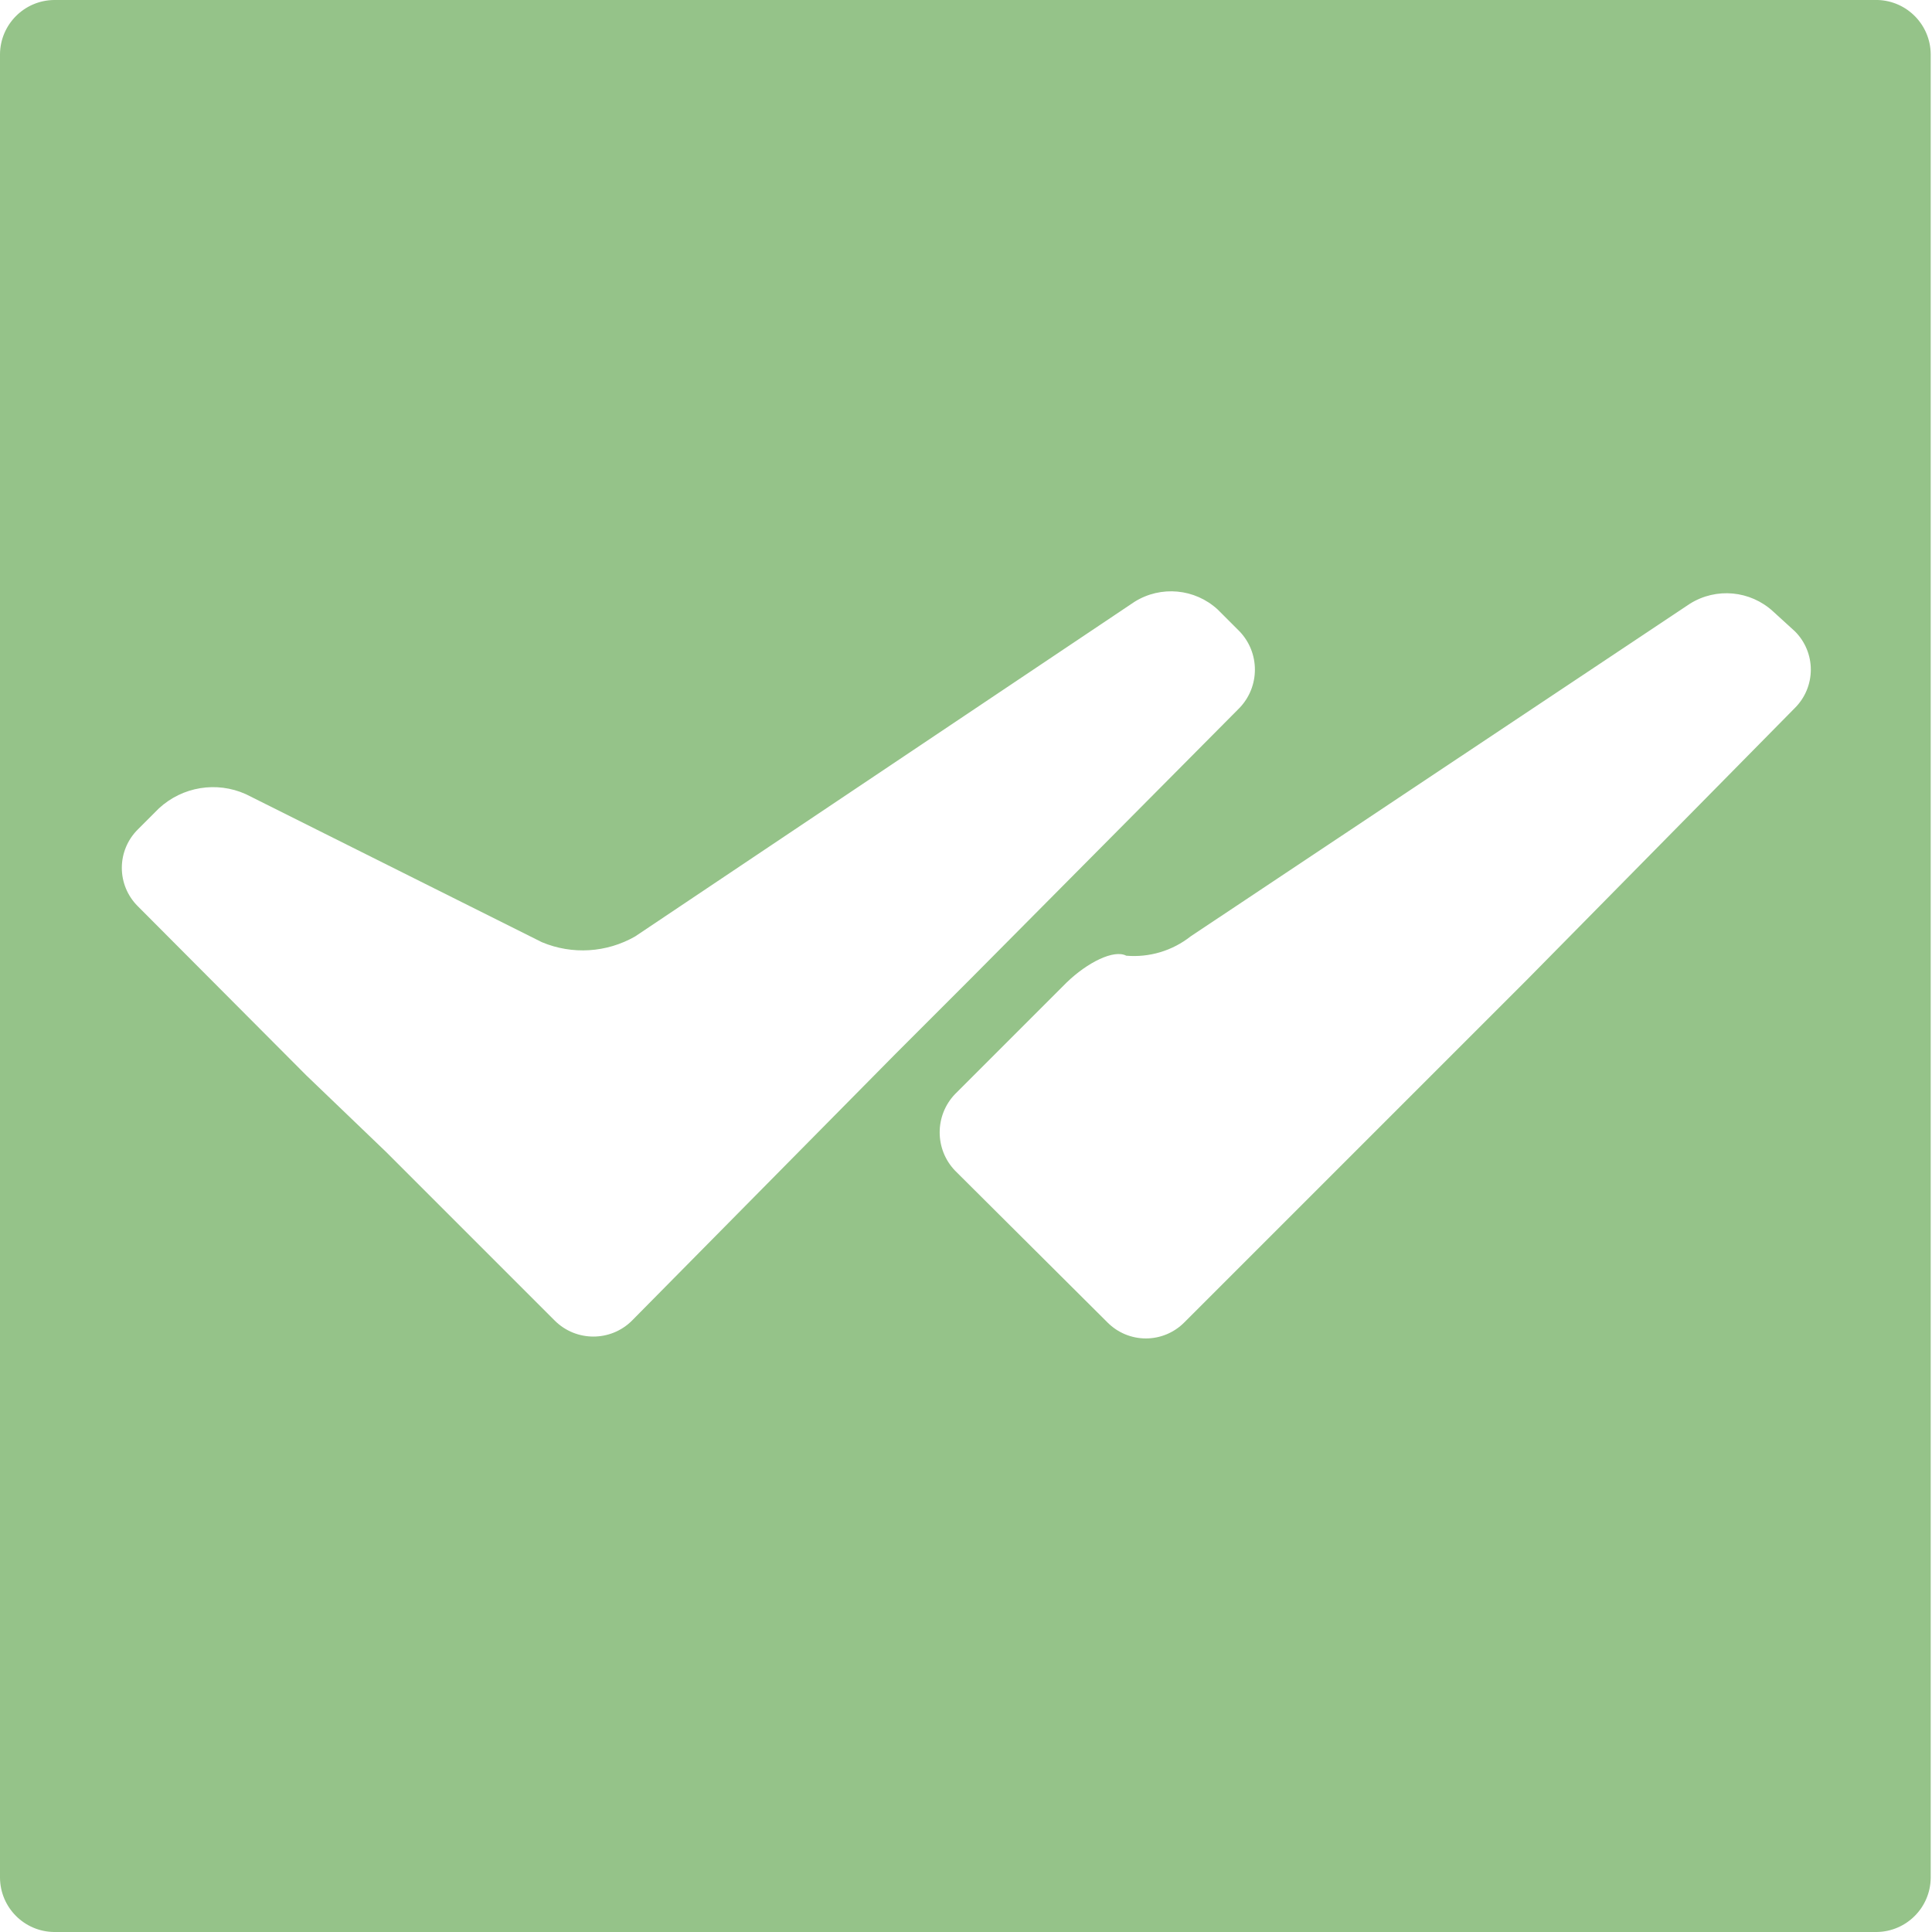
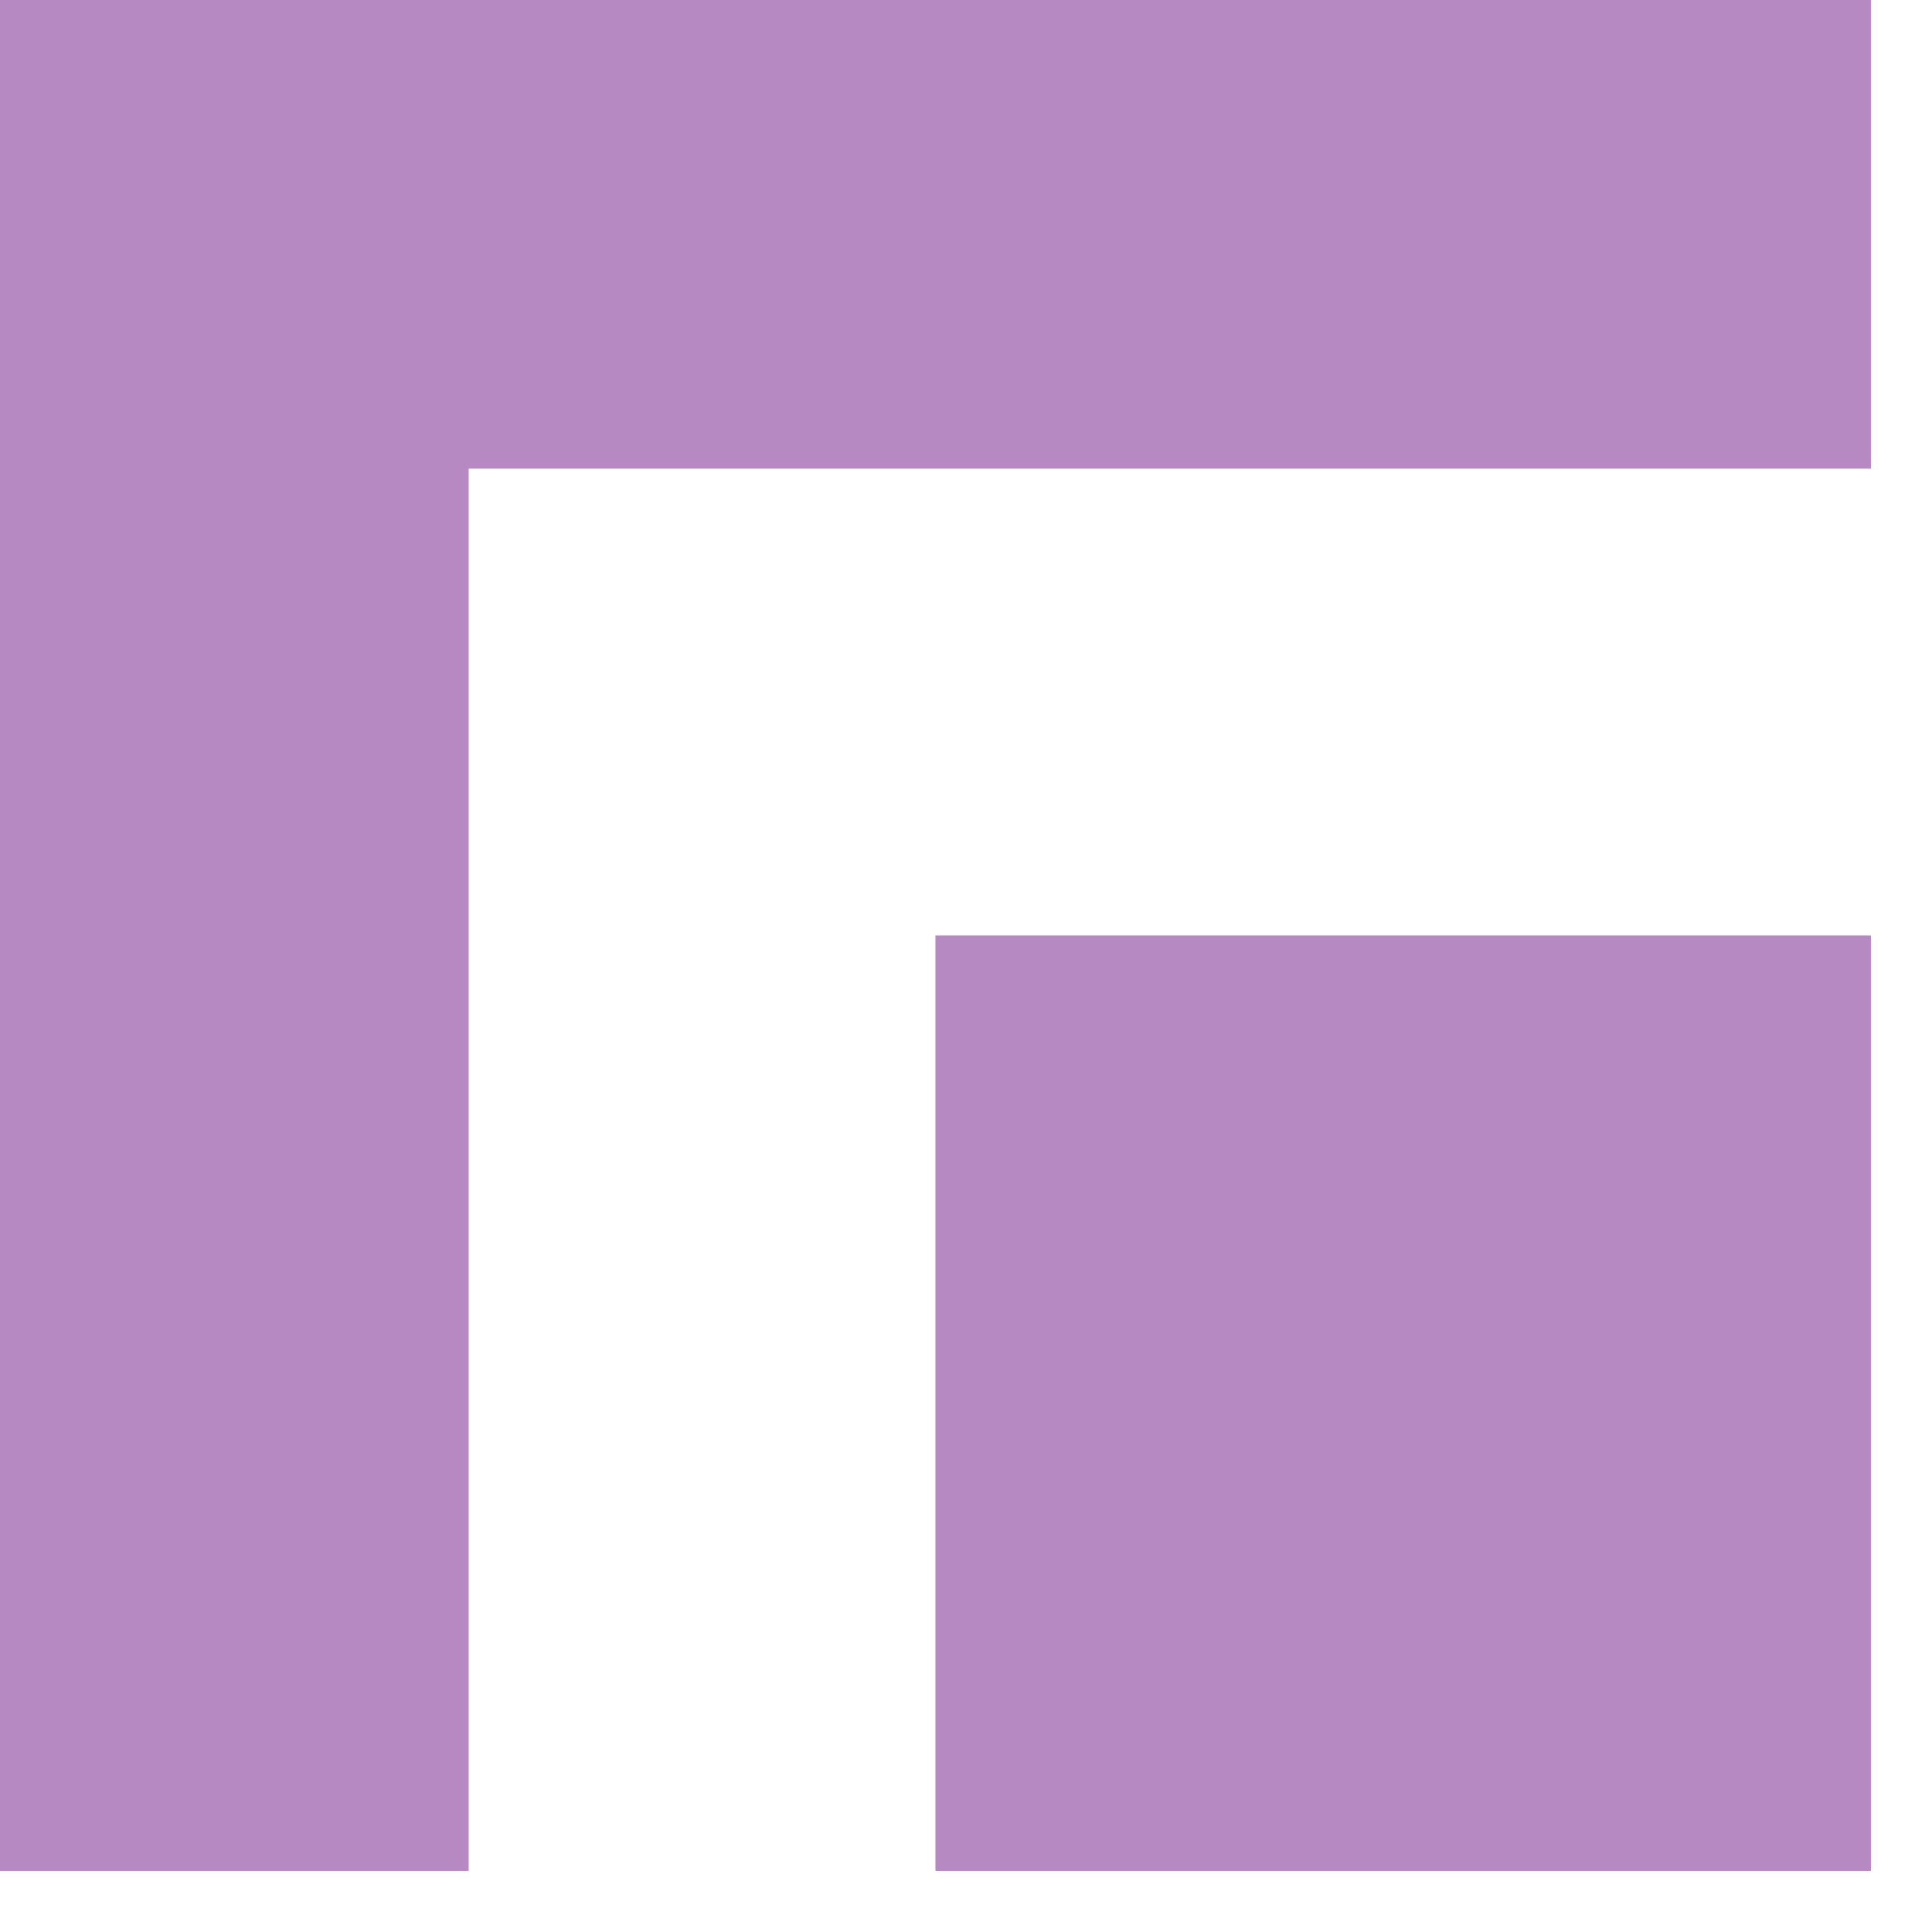
- <svg xmlns="http://www.w3.org/2000/svg" viewBox="0 0 30.02 30.02" version="1.1" id="svg30" width="30.02" height="30.02">
-   <defs id="defs4">
-     <style id="style2">.cls-1{fill:#95c389;}</style>
-   </defs>
-   <path class="cls-1" d="m 30,29.18 a 0.85,0.85 0 0 1 -0.84,0.84 H 0.84 A 0.85,0.85 0 0 1 0,29.18 V 0.84 A 0.85,0.85 0 0 1 0.84,0 H 29.18 A 0.85,0.85 0 0 1 30,0.84 Z M 13.92,16.37 15.11,15.18 19.26,11 a 0.86,0.86 0 0 0 0,-1.19 L 18.92,9.47 A 1.07,1.07 0 0 0 17.63,9.35 l -7.76,5.2 a 1.64,1.64 0 0 1 -1.45,0.09 l -4.6,-2.3 a 1.24,1.24 0 0 0 -1.35,0.22 l -0.33,0.33 a 0.84,0.84 0 0 0 0,1.19 L 4.76,16.71 6,17.9 8.62,20.52 a 0.85,0.85 0 0 0 1.2,0 z M 27.55,9.5 A 1.07,1.07 0 0 0 26.26,9.38 l -7.76,5.17 a 1.42,1.42 0 0 1 -1,0.3 c -0.19,-0.1 -0.6,0.1 -0.93,0.42 L 14.84,17 a 0.86,0.86 0 0 0 0,1.19 l 2.37,2.36 a 0.84,0.84 0 0 0 1.19,0 L 22.55,16.4 23.74,15.21 27.89,11 a 0.84,0.84 0 0 0 0,-1.19 z" id="path26" />
+ <svg xmlns="http://www.w3.org/2000/svg" width="100%" height="100%" viewBox="0 0 31 31" version="1.1" xml:space="preserve" style="fill-rule:evenodd;clip-rule:evenodd;stroke-linejoin:round;stroke-miterlimit:2;">
+   <path d="M7.52,30.02L0,30.02L0,0L30.02,0L30.02,7.52L7.52,7.52L7.52,30.02Z" style="fill:rgb(183,137,195);" />
+   <g transform="matrix(0.5,0,0,0.5,15.01,15.01)">
+     <rect x="0" y="0" width="30.02" height="30.02" style="fill:rgb(183,137,195);" />
+   </g>
</svg>
